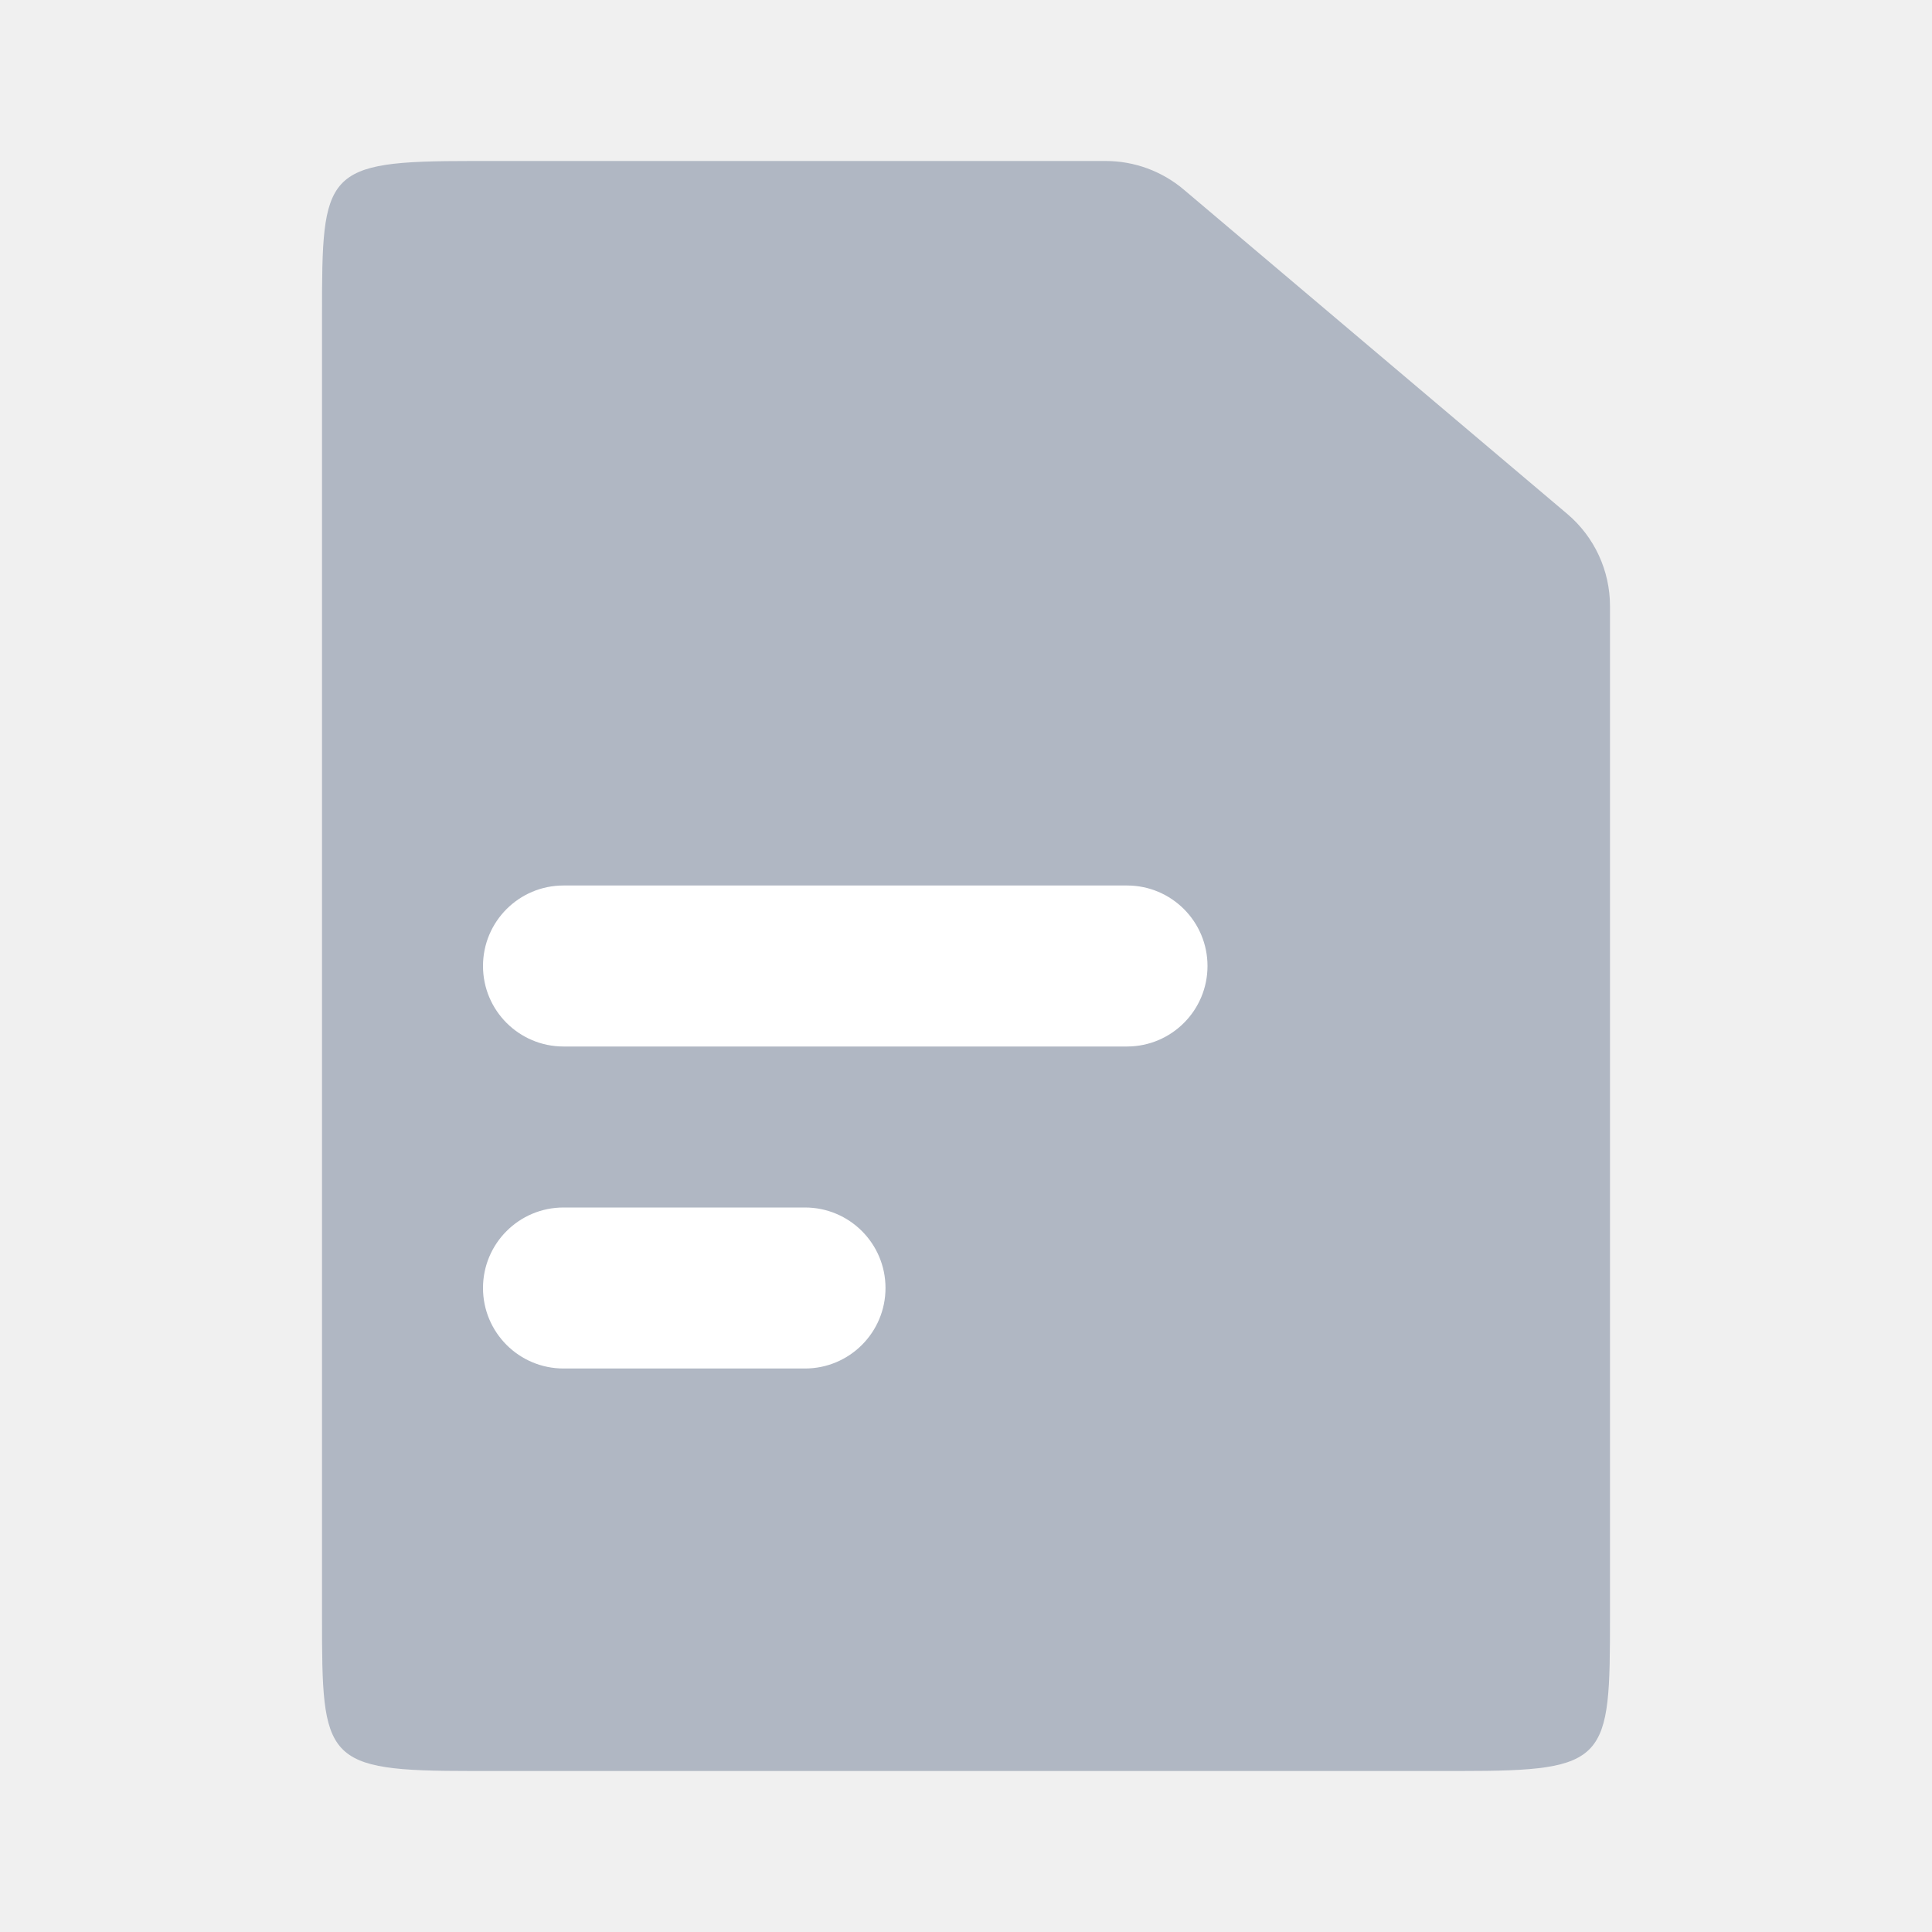
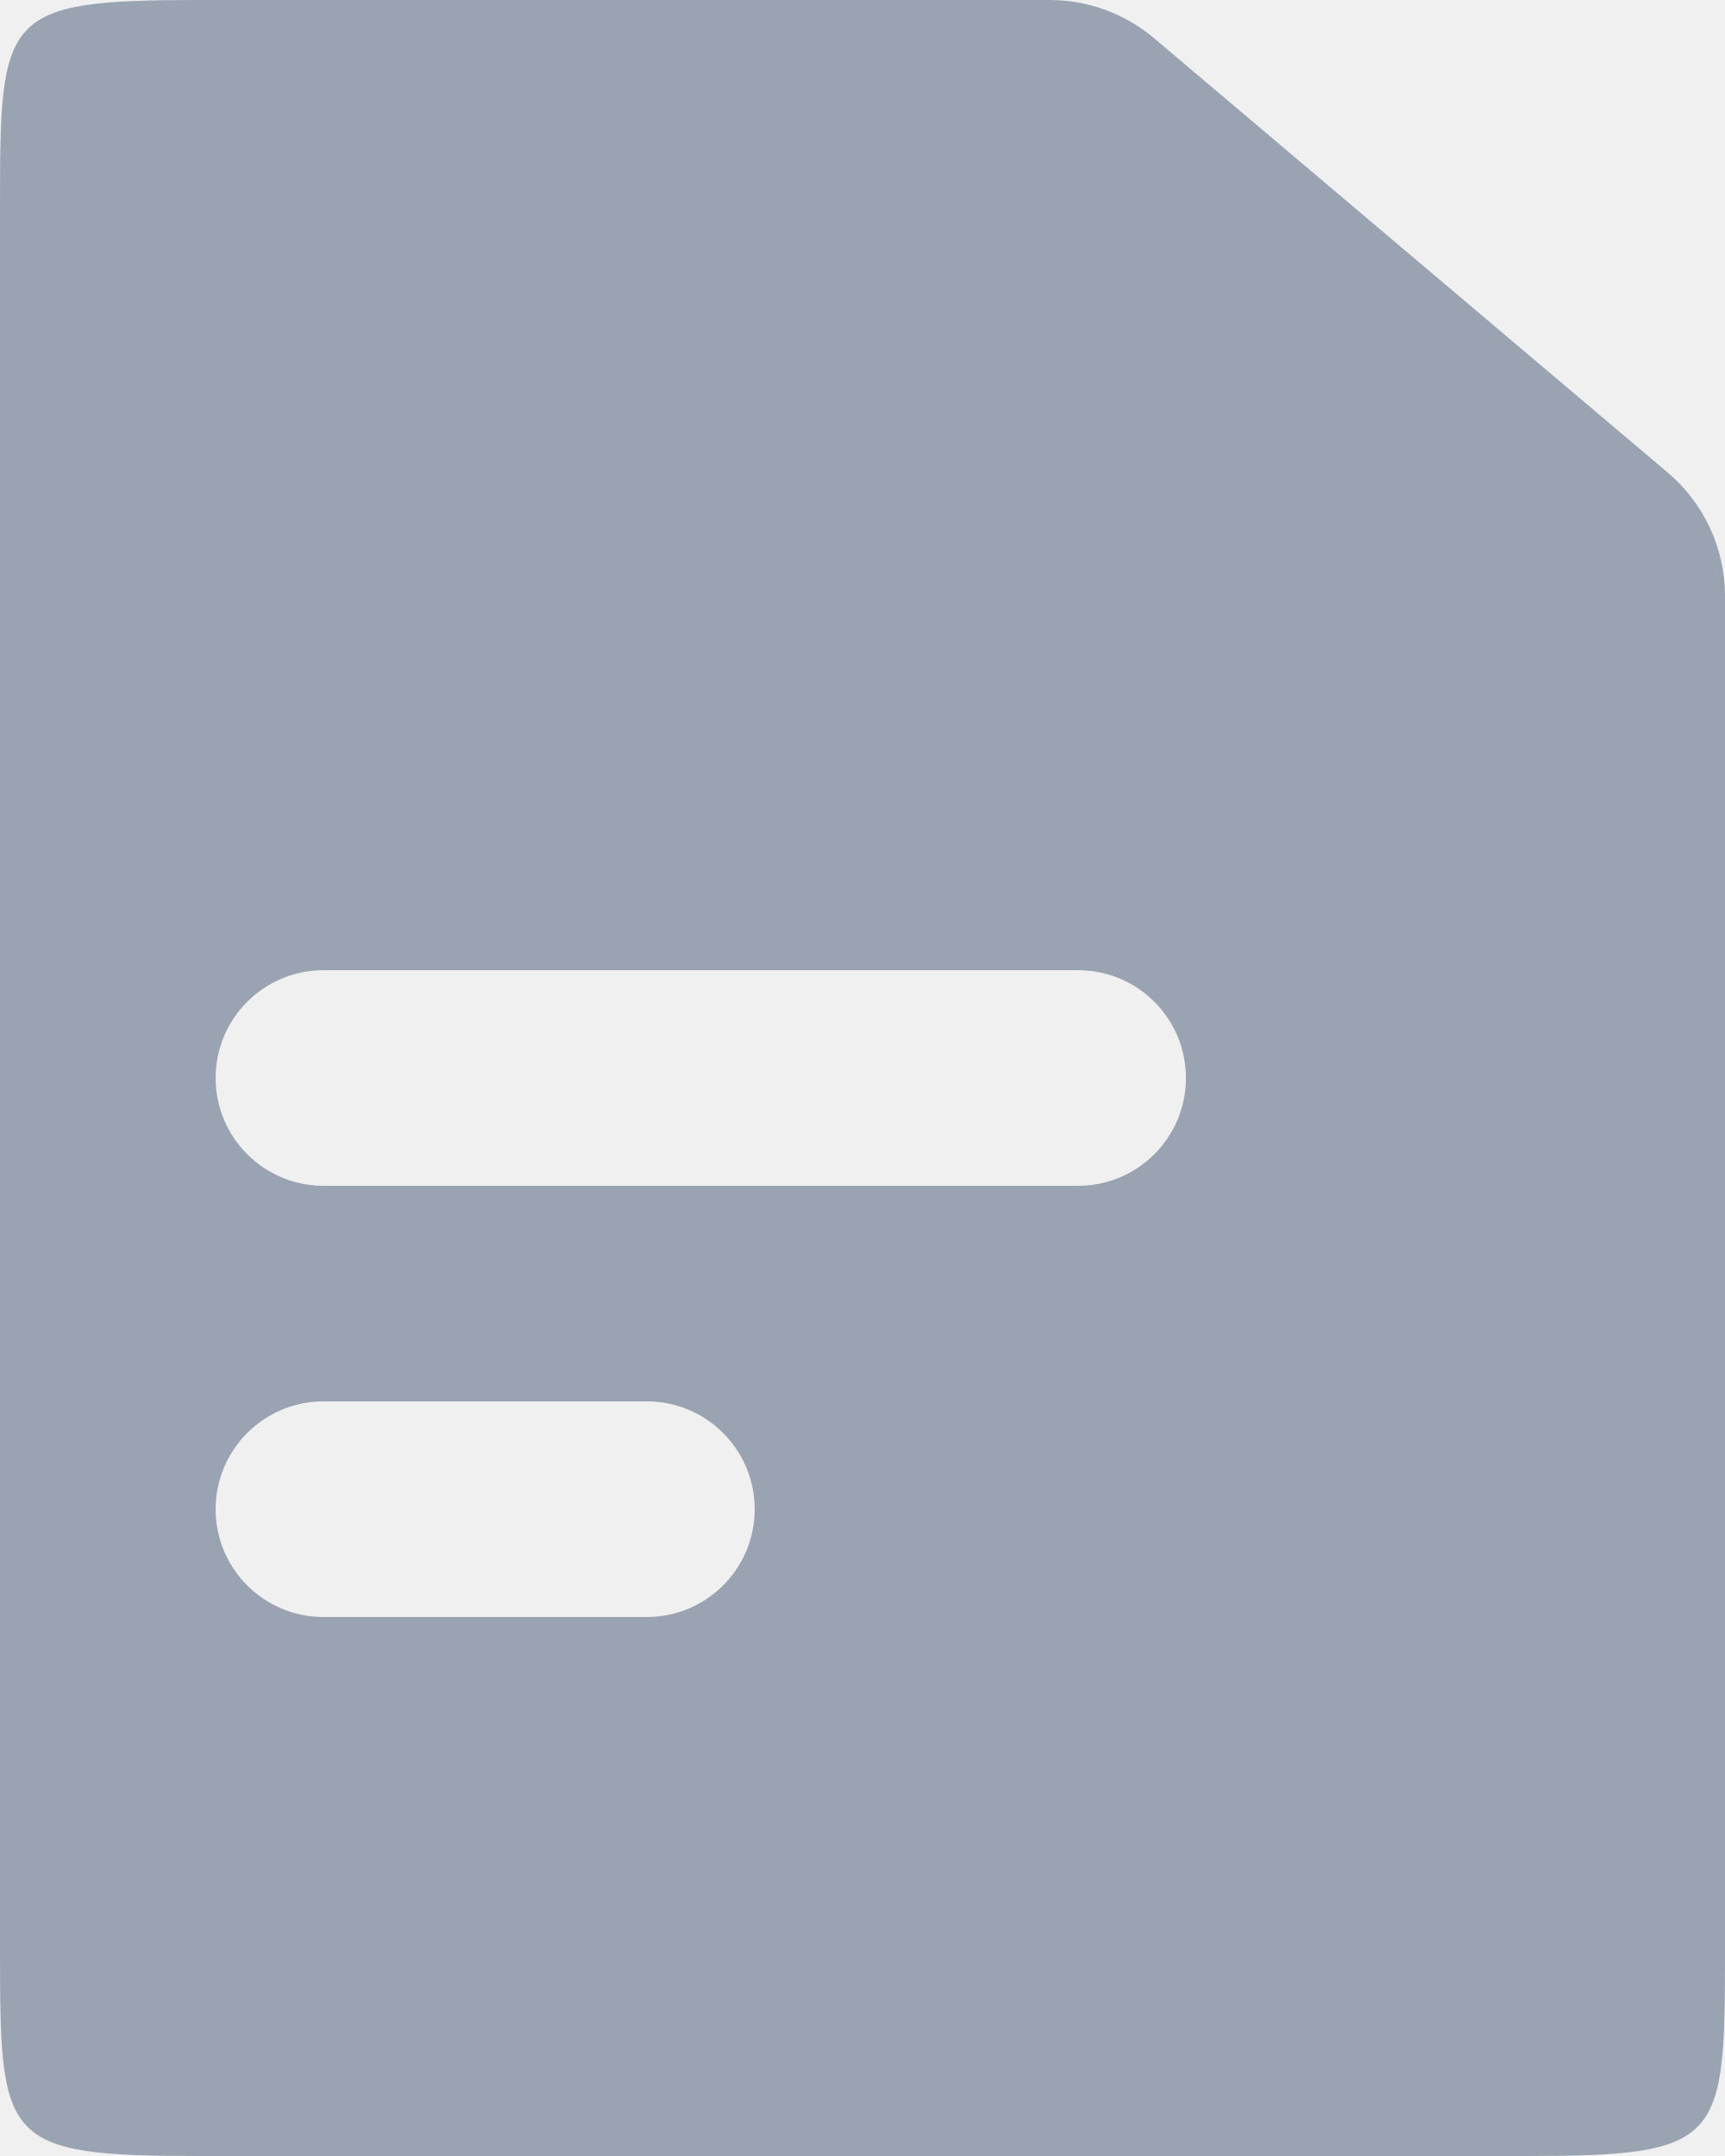
- <svg xmlns="http://www.w3.org/2000/svg" width="24" height="24" viewBox="0 0 24 24" fill="none">
-   <path d="M5.857 2H13.736C14.091 2 14.434 2.126 14.705 2.355L19.469 6.384C19.806 6.669 20 7.088 20 7.529V20.083C20 21.874 19.98 22 18.143 22H5.857C4.02 22 4 21.874 4 20.083V3.917C4 2.126 4.02 2 5.857 2Z" fill="#B0B7C3" />
-   <rect x="6" y="11" width="9" height="2" rx="1" fill="white" />
-   <rect x="6" y="15" width="5" height="2" rx="1" fill="white" />
+ <svg xmlns="http://www.w3.org/2000/svg" width="100%" height="100%" viewBox="0 0 16 20" version="1.1" xml:space="preserve" style="fill-rule:evenodd;clip-rule:evenodd;stroke-linejoin:round;stroke-miterlimit:2;">
+   <g transform="matrix(1,0,0,1,-4,-2)">
+     <path d="M5.857,2L13.736,2C14.091,2 14.434,2.126 14.705,2.355L19.469,6.384C19.806,6.669 20,7.088 20,7.529L20,20.083C20,21.874 19.98,22 18.143,22L5.857,22C4.02,22 4,21.874 4,20.083L4,3.917C4,2.126 4.02,2 5.857,2ZM11,16C11,15.448 10.552,15 10,15L7,15C6.448,15 6,15.448 6,16C6,16.552 6.448,17 7,17L10,17C10.552,17 11,16.552 11,16ZM15,12C15,11.448 14.552,11 14,11L7,11C6.448,11 6,11.448 6,12C6,12.552 6.448,13 7,13L14,13C14.552,13 15,12.552 15,12Z" style="fill:rgb(154,163,178);fill-rule:nonzero;" />
+   </g>
</svg>
